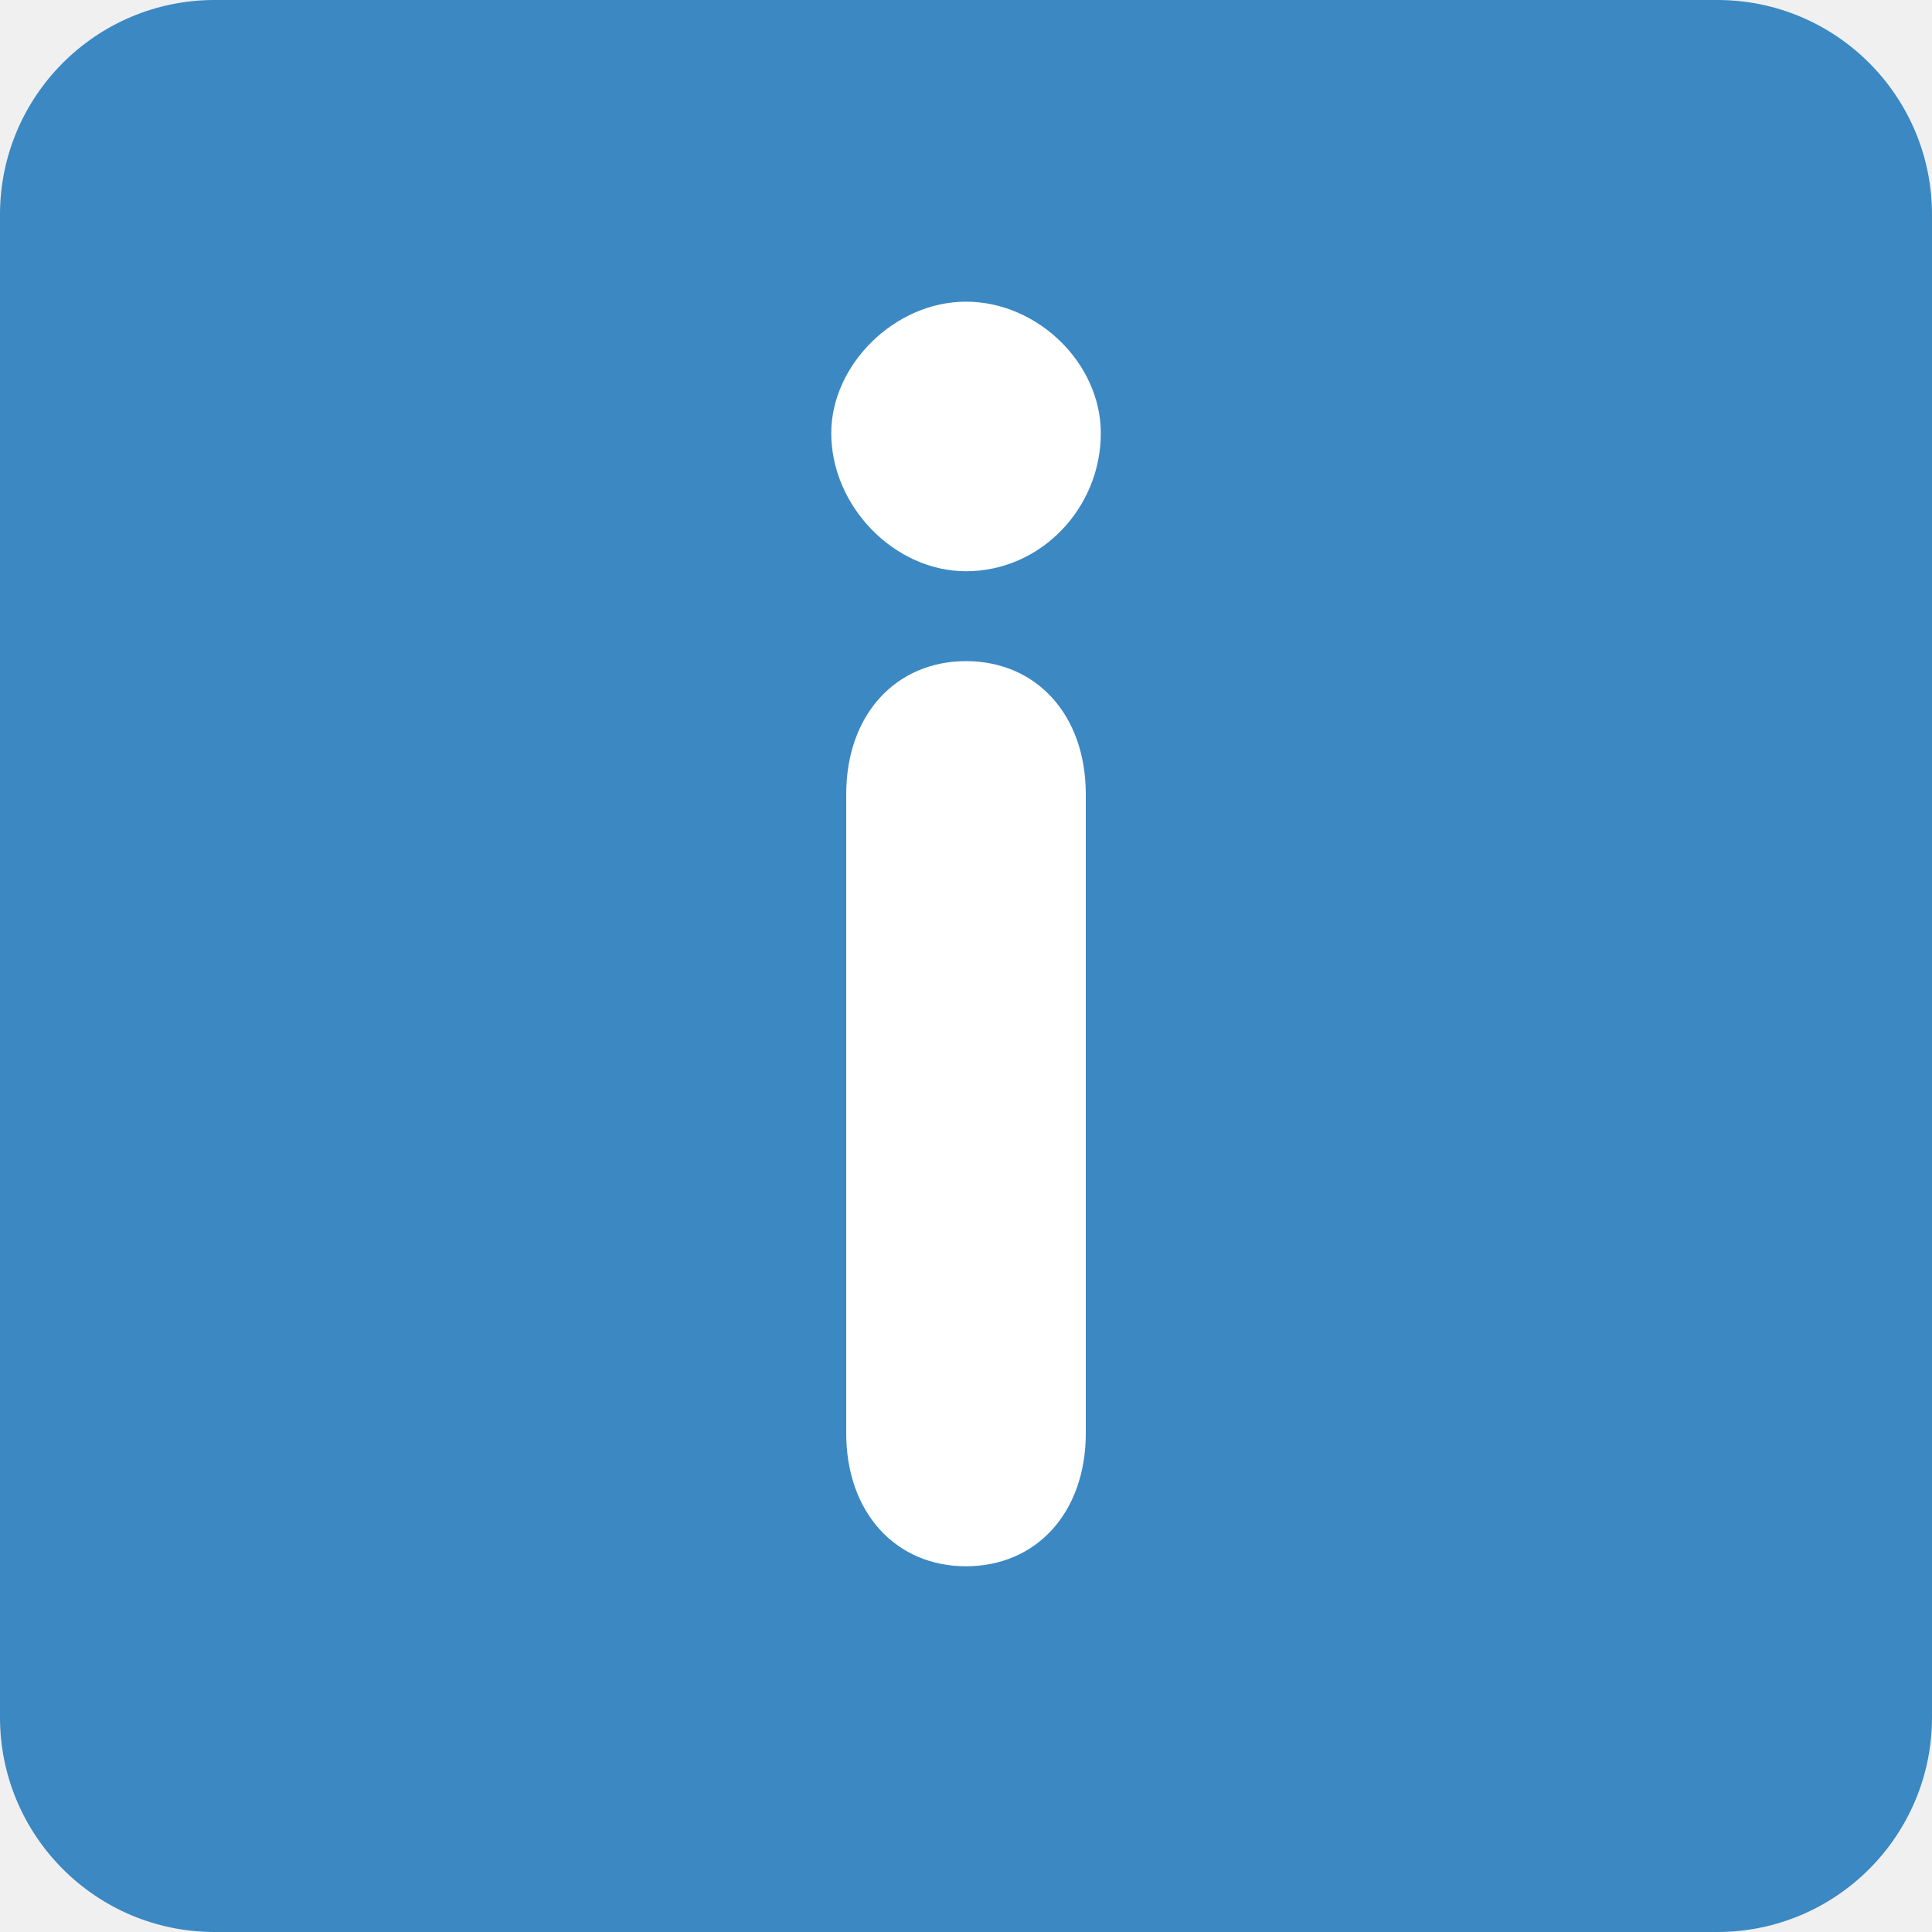
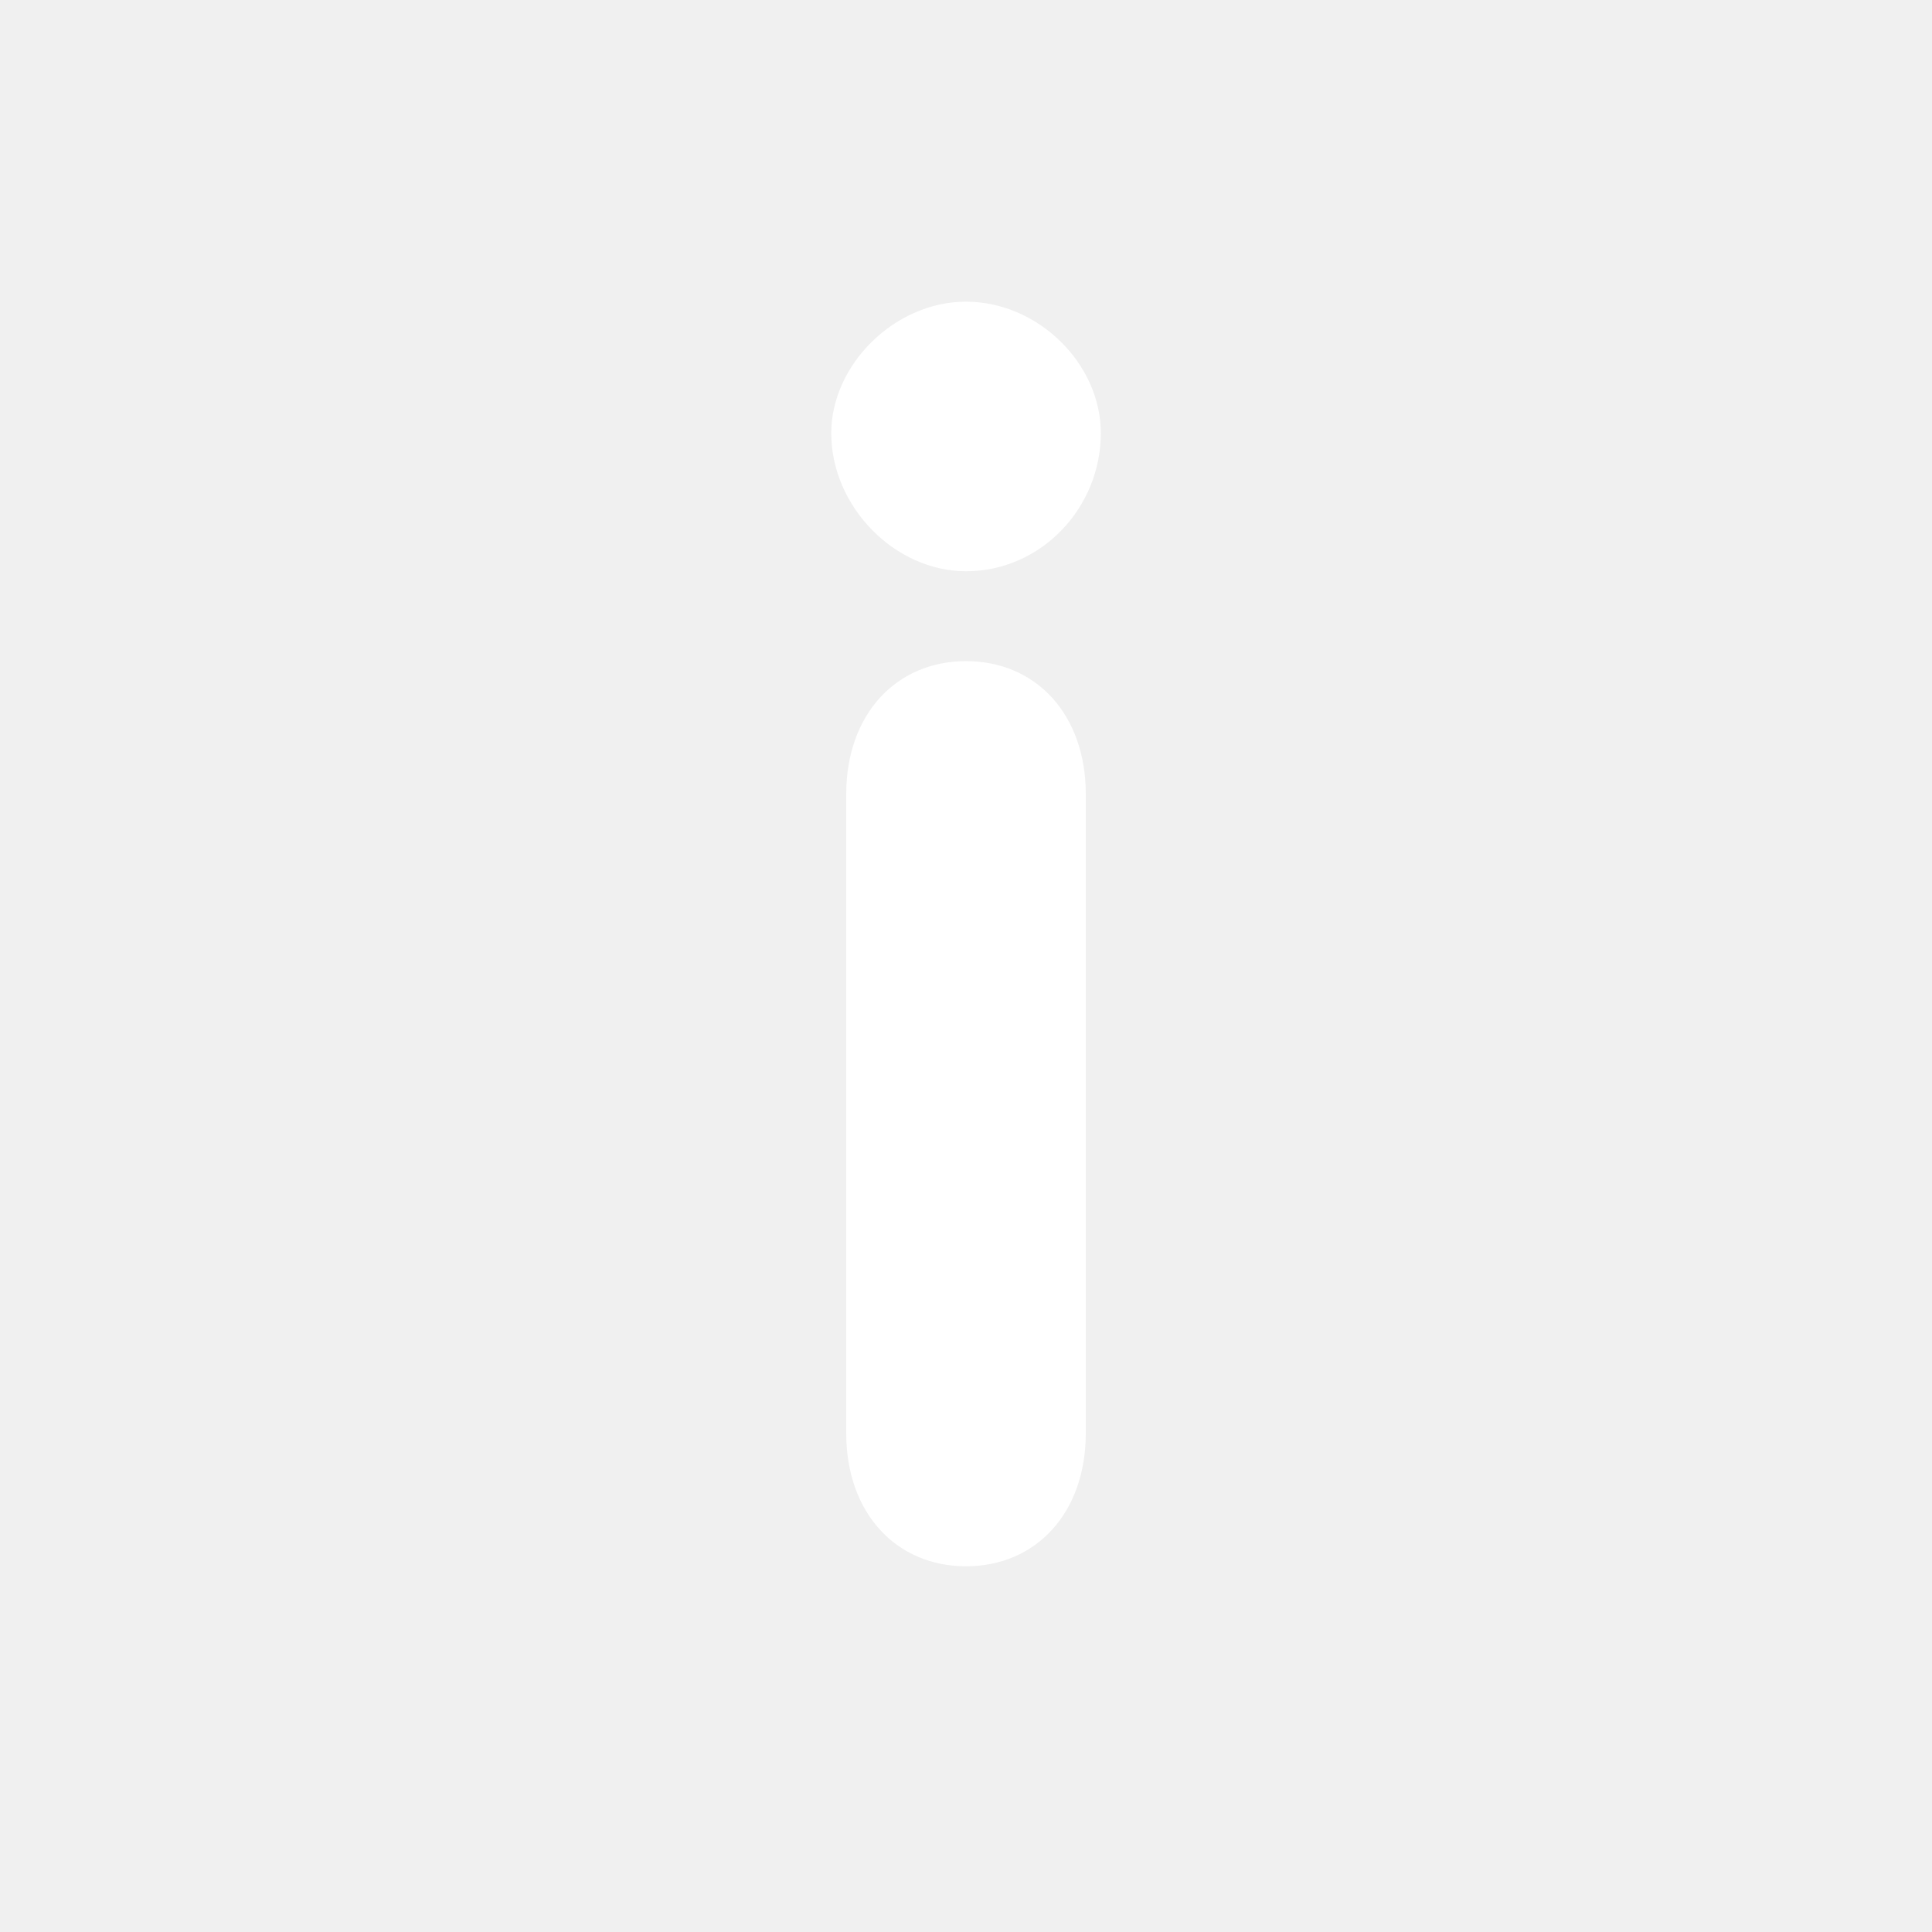
<svg xmlns="http://www.w3.org/2000/svg" viewBox="0 0 45 45" style="enable-background:new 0 0 45 45;" xml:space="preserve" version="1.1" id="svg2">
  <defs id="defs6">
    <clipPath id="clipPath16" clipPathUnits="userSpaceOnUse">
      <path id="path18" d="M 0,36 36,36 36,0 0,0 0,36 Z" />
    </clipPath>
  </defs>
  <g transform="matrix(1.25,0,0,-1.25,0,45)" id="g10">
    <g id="g12">
      <g clip-path="url(#clipPath16)" id="g14">
-         <g transform="translate(0,32)" id="g20">
-           <path id="path22" style="fill:#3b88c3;fill-opacity:1;fill-rule:nonzero;stroke:none" d="m 0,0 c 0,2.209 1.791,4 4,4 l 28,0 c 2.209,0 4,-1.791 4,-4 l 0,-28 c 0,-2.209 -1.791,-4 -4,-4 l -28,0 c -2.209,0 -4,1.791 -4,4 L 0,0 Z" />
-         </g>
+         <g transform="translate(0,32)" id="g20" />
        <g transform="translate(15.7681,21.2007)" id="g24">
          <path id="path26" style="fill:#ffffff;fill-opacity:1;fill-rule:nonzero;stroke:none" d="M 0,0 C 0,1.488 0.931,2.48 2.232,2.48 3.535,2.48 4.464,1.488 4.464,0 l 0,-11.906 c 0,-1.488 -0.929,-2.48 -2.232,-2.48 -1.301,0 -2.232,0.992 -2.232,2.48 L 0,0 Z m 4.744,6.728 c 0,-1.395 -1.116,-2.573 -2.512,-2.573 -1.333,0 -2.511,1.209 -2.511,2.573 0,1.271 1.178,2.45 2.511,2.45 1.334,0 2.512,-1.147 2.512,-2.45" />
        </g>
      </g>
    </g>
  </g>
</svg>
